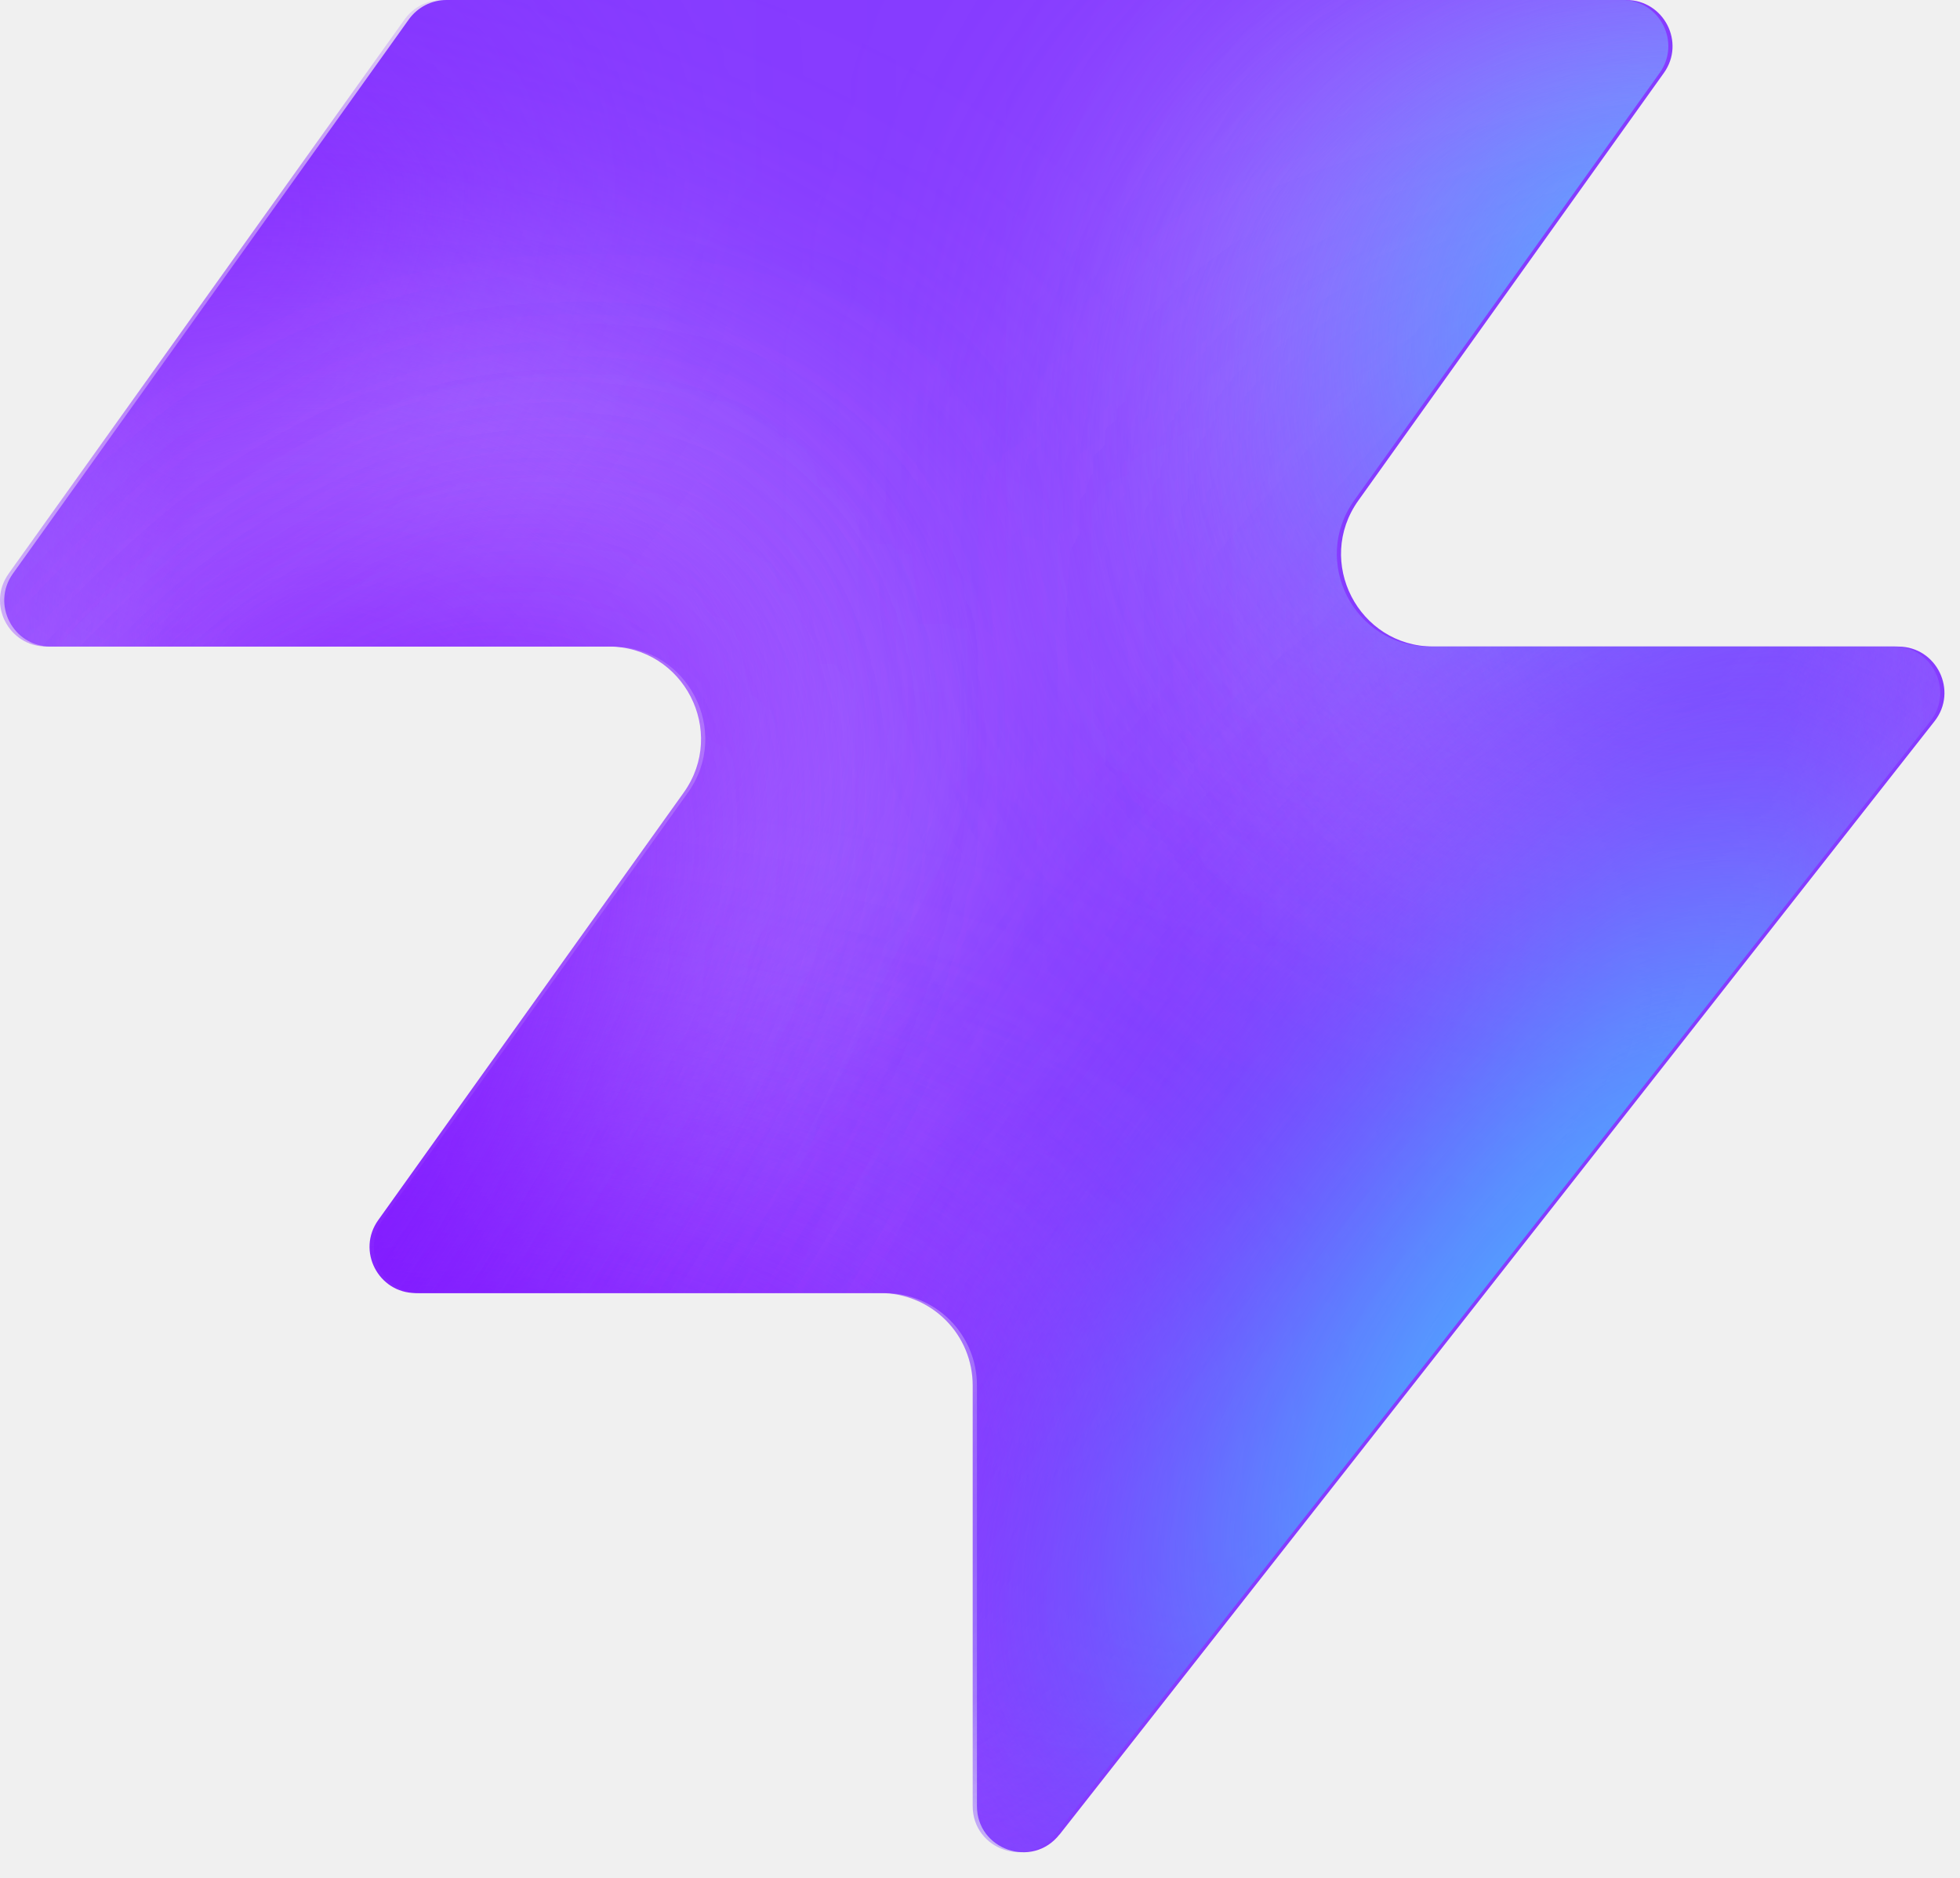
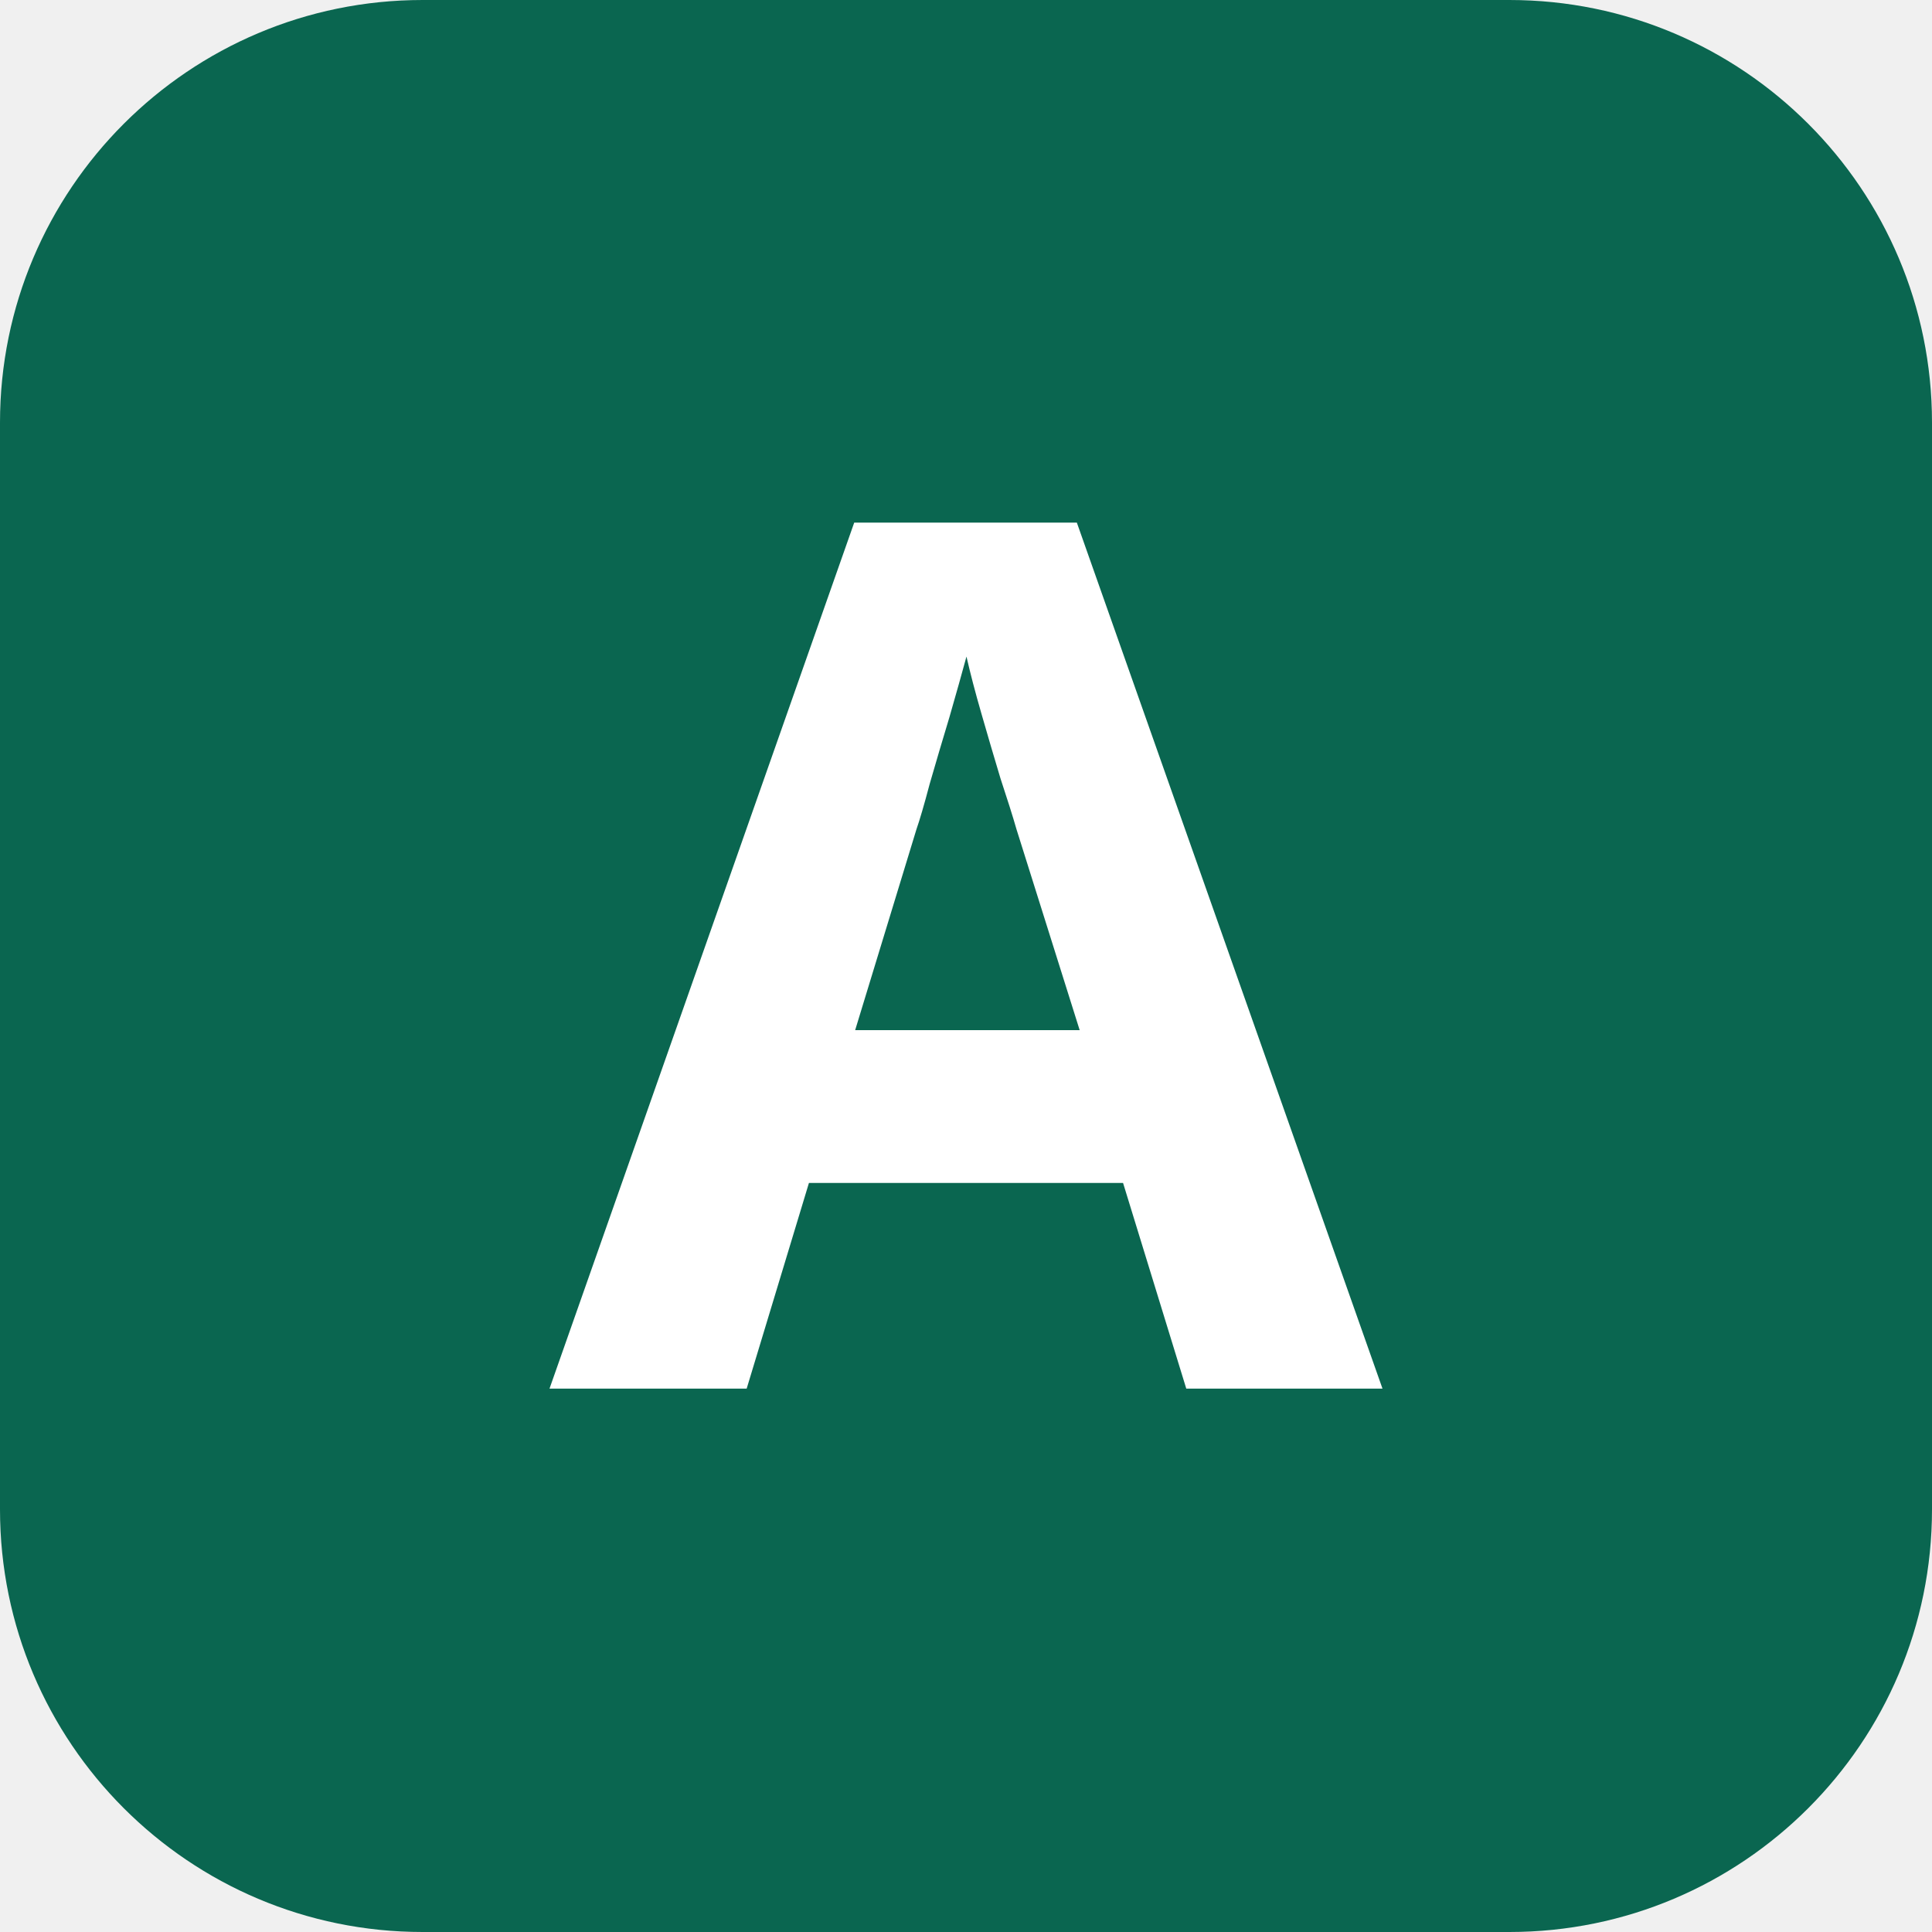
- <svg xmlns="http://www.w3.org/2000/svg" width="48" height="46" fill="none" viewBox="0 0 48 46">
-   <path fill="#863bff" d="M25.946 44.938c-.664.845-2.021.375-2.021-.698V33.937a2.26 2.26 0 0 0-2.262-2.262H10.287c-.92 0-1.456-1.04-.92-1.788l7.48-10.471c1.07-1.497 0-3.578-1.842-3.578H1.237c-.92 0-1.456-1.04-.92-1.788L10.013.474c.214-.297.556-.474.92-.474h28.894c.92 0 1.456 1.04.92 1.788l-7.48 10.471c-1.07 1.498 0 3.579 1.842 3.579h11.377c.943 0 1.473 1.088.89 1.83L25.947 44.94z" style="fill:#863bff;fill:color(display-p3 .525 .23 1);fill-opacity:1" />
-   <mask id="a" width="48" height="46" x="0" y="0" maskUnits="userSpaceOnUse" style="mask-type:alpha">
-     <path fill="#000" d="M25.842 44.938c-.664.844-2.021.375-2.021-.698V33.937a2.26 2.26 0 0 0-2.262-2.262H10.183c-.92 0-1.456-1.04-.92-1.788l7.48-10.471c1.07-1.498 0-3.579-1.842-3.579H1.133c-.92 0-1.456-1.04-.92-1.787L9.91.473c.214-.297.556-.474.92-.474h28.894c.92 0 1.456 1.04.92 1.788l-7.48 10.471c-1.07 1.498 0 3.578 1.842 3.578h11.377c.943 0 1.473 1.088.89 1.832L25.843 44.94z" style="fill:#000;fill-opacity:1" />
-   </mask>
-   <g mask="url(#a)">
-     <g filter="url(#b)">
-       <ellipse cx="5.508" cy="14.704" fill="#ede6ff" rx="5.508" ry="14.704" style="fill:#ede6ff;fill:color(display-p3 .927 .903 1);fill-opacity:1" transform="matrix(.00324 1 1 -.00324 -4.47 31.516)" />
-     </g>
-     <g filter="url(#c)">
-       <ellipse cx="10.399" cy="29.851" fill="#ede6ff" rx="10.399" ry="29.851" style="fill:#ede6ff;fill:color(display-p3 .927 .903 1);fill-opacity:1" transform="matrix(.00324 1 1 -.00324 -39.328 7.883)" />
-     </g>
-     <g filter="url(#d)">
-       <ellipse cx="5.508" cy="30.487" fill="#7e14ff" rx="5.508" ry="30.487" style="fill:#7e14ff;fill:color(display-p3 .492 .077 1);fill-opacity:1" transform="rotate(89.814 -25.913 -14.639)scale(1 -1)" />
-     </g>
-     <g filter="url(#e)">
-       <ellipse cx="5.508" cy="30.599" fill="#7e14ff" rx="5.508" ry="30.599" style="fill:#7e14ff;fill:color(display-p3 .492 .077 1);fill-opacity:1" transform="rotate(89.814 -32.644 -3.334)scale(1 -1)" />
-     </g>
-     <g filter="url(#f)">
-       <ellipse cx="5.508" cy="30.599" fill="#7e14ff" rx="5.508" ry="30.599" style="fill:#7e14ff;fill:color(display-p3 .492 .077 1);fill-opacity:1" transform="matrix(.00324 1 1 -.00324 -34.34 30.47)" />
-     </g>
-     <g filter="url(#g)">
-       <ellipse cx="14.072" cy="22.078" fill="#ede6ff" rx="14.072" ry="22.078" style="fill:#ede6ff;fill:color(display-p3 .927 .903 1);fill-opacity:1" transform="rotate(93.35 24.506 48.493)scale(-1 1)" />
-     </g>
-     <g filter="url(#h)">
-       <ellipse cx="3.47" cy="21.501" fill="#7e14ff" rx="3.47" ry="21.501" style="fill:#7e14ff;fill:color(display-p3 .492 .077 1);fill-opacity:1" transform="rotate(89.009 28.708 47.59)scale(-1 1)" />
-     </g>
-     <g filter="url(#i)">
-       <ellipse cx="3.47" cy="21.501" fill="#7e14ff" rx="3.47" ry="21.501" style="fill:#7e14ff;fill:color(display-p3 .492 .077 1);fill-opacity:1" transform="rotate(89.009 28.708 47.59)scale(-1 1)" />
-     </g>
-     <g filter="url(#j)">
-       <ellipse cx=".387" cy="8.972" fill="#7e14ff" rx="4.407" ry="29.108" style="fill:#7e14ff;fill:color(display-p3 .492 .077 1);fill-opacity:1" transform="rotate(39.51 .387 8.972)" />
-     </g>
-     <g filter="url(#k)">
-       <ellipse cx="47.523" cy="-6.092" fill="#7e14ff" rx="4.407" ry="29.108" style="fill:#7e14ff;fill:color(display-p3 .492 .077 1);fill-opacity:1" transform="rotate(37.892 47.523 -6.092)" />
-     </g>
-     <g filter="url(#l)">
-       <ellipse cx="41.412" cy="6.333" fill="#47bfff" rx="5.971" ry="9.665" style="fill:#47bfff;fill:color(display-p3 .28 .748 1);fill-opacity:1" transform="rotate(37.892 41.412 6.333)" />
-     </g>
-     <g filter="url(#m)">
-       <ellipse cx="-1.879" cy="38.332" fill="#7e14ff" rx="4.407" ry="29.108" style="fill:#7e14ff;fill:color(display-p3 .492 .077 1);fill-opacity:1" transform="rotate(37.892 -1.88 38.332)" />
-     </g>
-     <g filter="url(#n)">
-       <ellipse cx="-1.879" cy="38.332" fill="#7e14ff" rx="4.407" ry="29.108" style="fill:#7e14ff;fill:color(display-p3 .492 .077 1);fill-opacity:1" transform="rotate(37.892 -1.88 38.332)" />
-     </g>
-     <g filter="url(#o)">
-       <ellipse cx="35.651" cy="29.907" fill="#7e14ff" rx="4.407" ry="29.108" style="fill:#7e14ff;fill:color(display-p3 .492 .077 1);fill-opacity:1" transform="rotate(37.892 35.651 29.907)" />
-     </g>
-     <g filter="url(#p)">
-       <ellipse cx="38.418" cy="32.4" fill="#47bfff" rx="5.971" ry="15.297" style="fill:#47bfff;fill:color(display-p3 .28 .748 1);fill-opacity:1" transform="rotate(37.892 38.418 32.4)" />
-     </g>
-   </g>
-   <defs>
-     <filter id="b" width="60.045" height="41.654" x="-19.77" y="16.149" color-interpolation-filters="sRGB" filterUnits="userSpaceOnUse">
-       <feFlood flood-opacity="0" result="BackgroundImageFix" />
-       <feBlend in="SourceGraphic" in2="BackgroundImageFix" result="shape" />
-       <feGaussianBlur result="effect1_foregroundBlur_2002_17158" stdDeviation="7.659" />
-     </filter>
-     <filter id="c" width="90.34" height="51.437" x="-54.613" y="-7.533" color-interpolation-filters="sRGB" filterUnits="userSpaceOnUse">
-       <feFlood flood-opacity="0" result="BackgroundImageFix" />
-       <feBlend in="SourceGraphic" in2="BackgroundImageFix" result="shape" />
-       <feGaussianBlur result="effect1_foregroundBlur_2002_17158" stdDeviation="7.659" />
-     </filter>
-     <filter id="d" width="79.355" height="29.4" x="-49.64" y="2.03" color-interpolation-filters="sRGB" filterUnits="userSpaceOnUse">
-       <feFlood flood-opacity="0" result="BackgroundImageFix" />
-       <feBlend in="SourceGraphic" in2="BackgroundImageFix" result="shape" />
-       <feGaussianBlur result="effect1_foregroundBlur_2002_17158" stdDeviation="4.596" />
-     </filter>
-     <filter id="e" width="79.579" height="29.4" x="-45.045" y="20.029" color-interpolation-filters="sRGB" filterUnits="userSpaceOnUse">
-       <feFlood flood-opacity="0" result="BackgroundImageFix" />
-       <feBlend in="SourceGraphic" in2="BackgroundImageFix" result="shape" />
-       <feGaussianBlur result="effect1_foregroundBlur_2002_17158" stdDeviation="4.596" />
-     </filter>
-     <filter id="f" width="79.579" height="29.4" x="-43.513" y="21.178" color-interpolation-filters="sRGB" filterUnits="userSpaceOnUse">
-       <feFlood flood-opacity="0" result="BackgroundImageFix" />
-       <feBlend in="SourceGraphic" in2="BackgroundImageFix" result="shape" />
-       <feGaussianBlur result="effect1_foregroundBlur_2002_17158" stdDeviation="4.596" />
-     </filter>
-     <filter id="g" width="74.749" height="58.852" x="15.756" y="-17.901" color-interpolation-filters="sRGB" filterUnits="userSpaceOnUse">
-       <feFlood flood-opacity="0" result="BackgroundImageFix" />
-       <feBlend in="SourceGraphic" in2="BackgroundImageFix" result="shape" />
-       <feGaussianBlur result="effect1_foregroundBlur_2002_17158" stdDeviation="7.659" />
-     </filter>
-     <filter id="h" width="61.377" height="25.362" x="23.548" y="2.284" color-interpolation-filters="sRGB" filterUnits="userSpaceOnUse">
-       <feFlood flood-opacity="0" result="BackgroundImageFix" />
-       <feBlend in="SourceGraphic" in2="BackgroundImageFix" result="shape" />
-       <feGaussianBlur result="effect1_foregroundBlur_2002_17158" stdDeviation="4.596" />
-     </filter>
-     <filter id="i" width="61.377" height="25.362" x="23.548" y="2.284" color-interpolation-filters="sRGB" filterUnits="userSpaceOnUse">
-       <feFlood flood-opacity="0" result="BackgroundImageFix" />
-       <feBlend in="SourceGraphic" in2="BackgroundImageFix" result="shape" />
-       <feGaussianBlur result="effect1_foregroundBlur_2002_17158" stdDeviation="4.596" />
-     </filter>
-     <filter id="j" width="56.045" height="63.649" x="-27.636" y="-22.853" color-interpolation-filters="sRGB" filterUnits="userSpaceOnUse">
-       <feFlood flood-opacity="0" result="BackgroundImageFix" />
-       <feBlend in="SourceGraphic" in2="BackgroundImageFix" result="shape" />
-       <feGaussianBlur result="effect1_foregroundBlur_2002_17158" stdDeviation="4.596" />
-     </filter>
-     <filter id="k" width="54.814" height="64.646" x="20.116" y="-38.415" color-interpolation-filters="sRGB" filterUnits="userSpaceOnUse">
-       <feFlood flood-opacity="0" result="BackgroundImageFix" />
-       <feBlend in="SourceGraphic" in2="BackgroundImageFix" result="shape" />
-       <feGaussianBlur result="effect1_foregroundBlur_2002_17158" stdDeviation="4.596" />
-     </filter>
-     <filter id="l" width="33.541" height="35.313" x="24.641" y="-11.323" color-interpolation-filters="sRGB" filterUnits="userSpaceOnUse">
-       <feFlood flood-opacity="0" result="BackgroundImageFix" />
-       <feBlend in="SourceGraphic" in2="BackgroundImageFix" result="shape" />
-       <feGaussianBlur result="effect1_foregroundBlur_2002_17158" stdDeviation="4.596" />
-     </filter>
-     <filter id="m" width="54.814" height="64.646" x="-29.286" y="6.009" color-interpolation-filters="sRGB" filterUnits="userSpaceOnUse">
-       <feFlood flood-opacity="0" result="BackgroundImageFix" />
-       <feBlend in="SourceGraphic" in2="BackgroundImageFix" result="shape" />
-       <feGaussianBlur result="effect1_foregroundBlur_2002_17158" stdDeviation="4.596" />
-     </filter>
-     <filter id="n" width="54.814" height="64.646" x="-29.286" y="6.009" color-interpolation-filters="sRGB" filterUnits="userSpaceOnUse">
-       <feFlood flood-opacity="0" result="BackgroundImageFix" />
-       <feBlend in="SourceGraphic" in2="BackgroundImageFix" result="shape" />
-       <feGaussianBlur result="effect1_foregroundBlur_2002_17158" stdDeviation="4.596" />
-     </filter>
-     <filter id="o" width="54.814" height="64.646" x="8.244" y="-2.416" color-interpolation-filters="sRGB" filterUnits="userSpaceOnUse">
-       <feFlood flood-opacity="0" result="BackgroundImageFix" />
-       <feBlend in="SourceGraphic" in2="BackgroundImageFix" result="shape" />
-       <feGaussianBlur result="effect1_foregroundBlur_2002_17158" stdDeviation="4.596" />
-     </filter>
-     <filter id="p" width="39.409" height="43.623" x="18.713" y="10.588" color-interpolation-filters="sRGB" filterUnits="userSpaceOnUse">
-       <feFlood flood-opacity="0" result="BackgroundImageFix" />
-       <feBlend in="SourceGraphic" in2="BackgroundImageFix" result="shape" />
-       <feGaussianBlur result="effect1_foregroundBlur_2002_17158" stdDeviation="4.596" />
-     </filter>
-   </defs>
+ <svg xmlns="http://www.w3.org/2000/svg" viewBox="0 0 32 32">
+   <rect width="32" height="32" rx="7" fill="#0a6650" />
+   <text x="16" y="23" font-family="system-ui,sans-serif" font-size="20" font-weight="700" text-anchor="middle" fill="#fff">A</text>
</svg>
